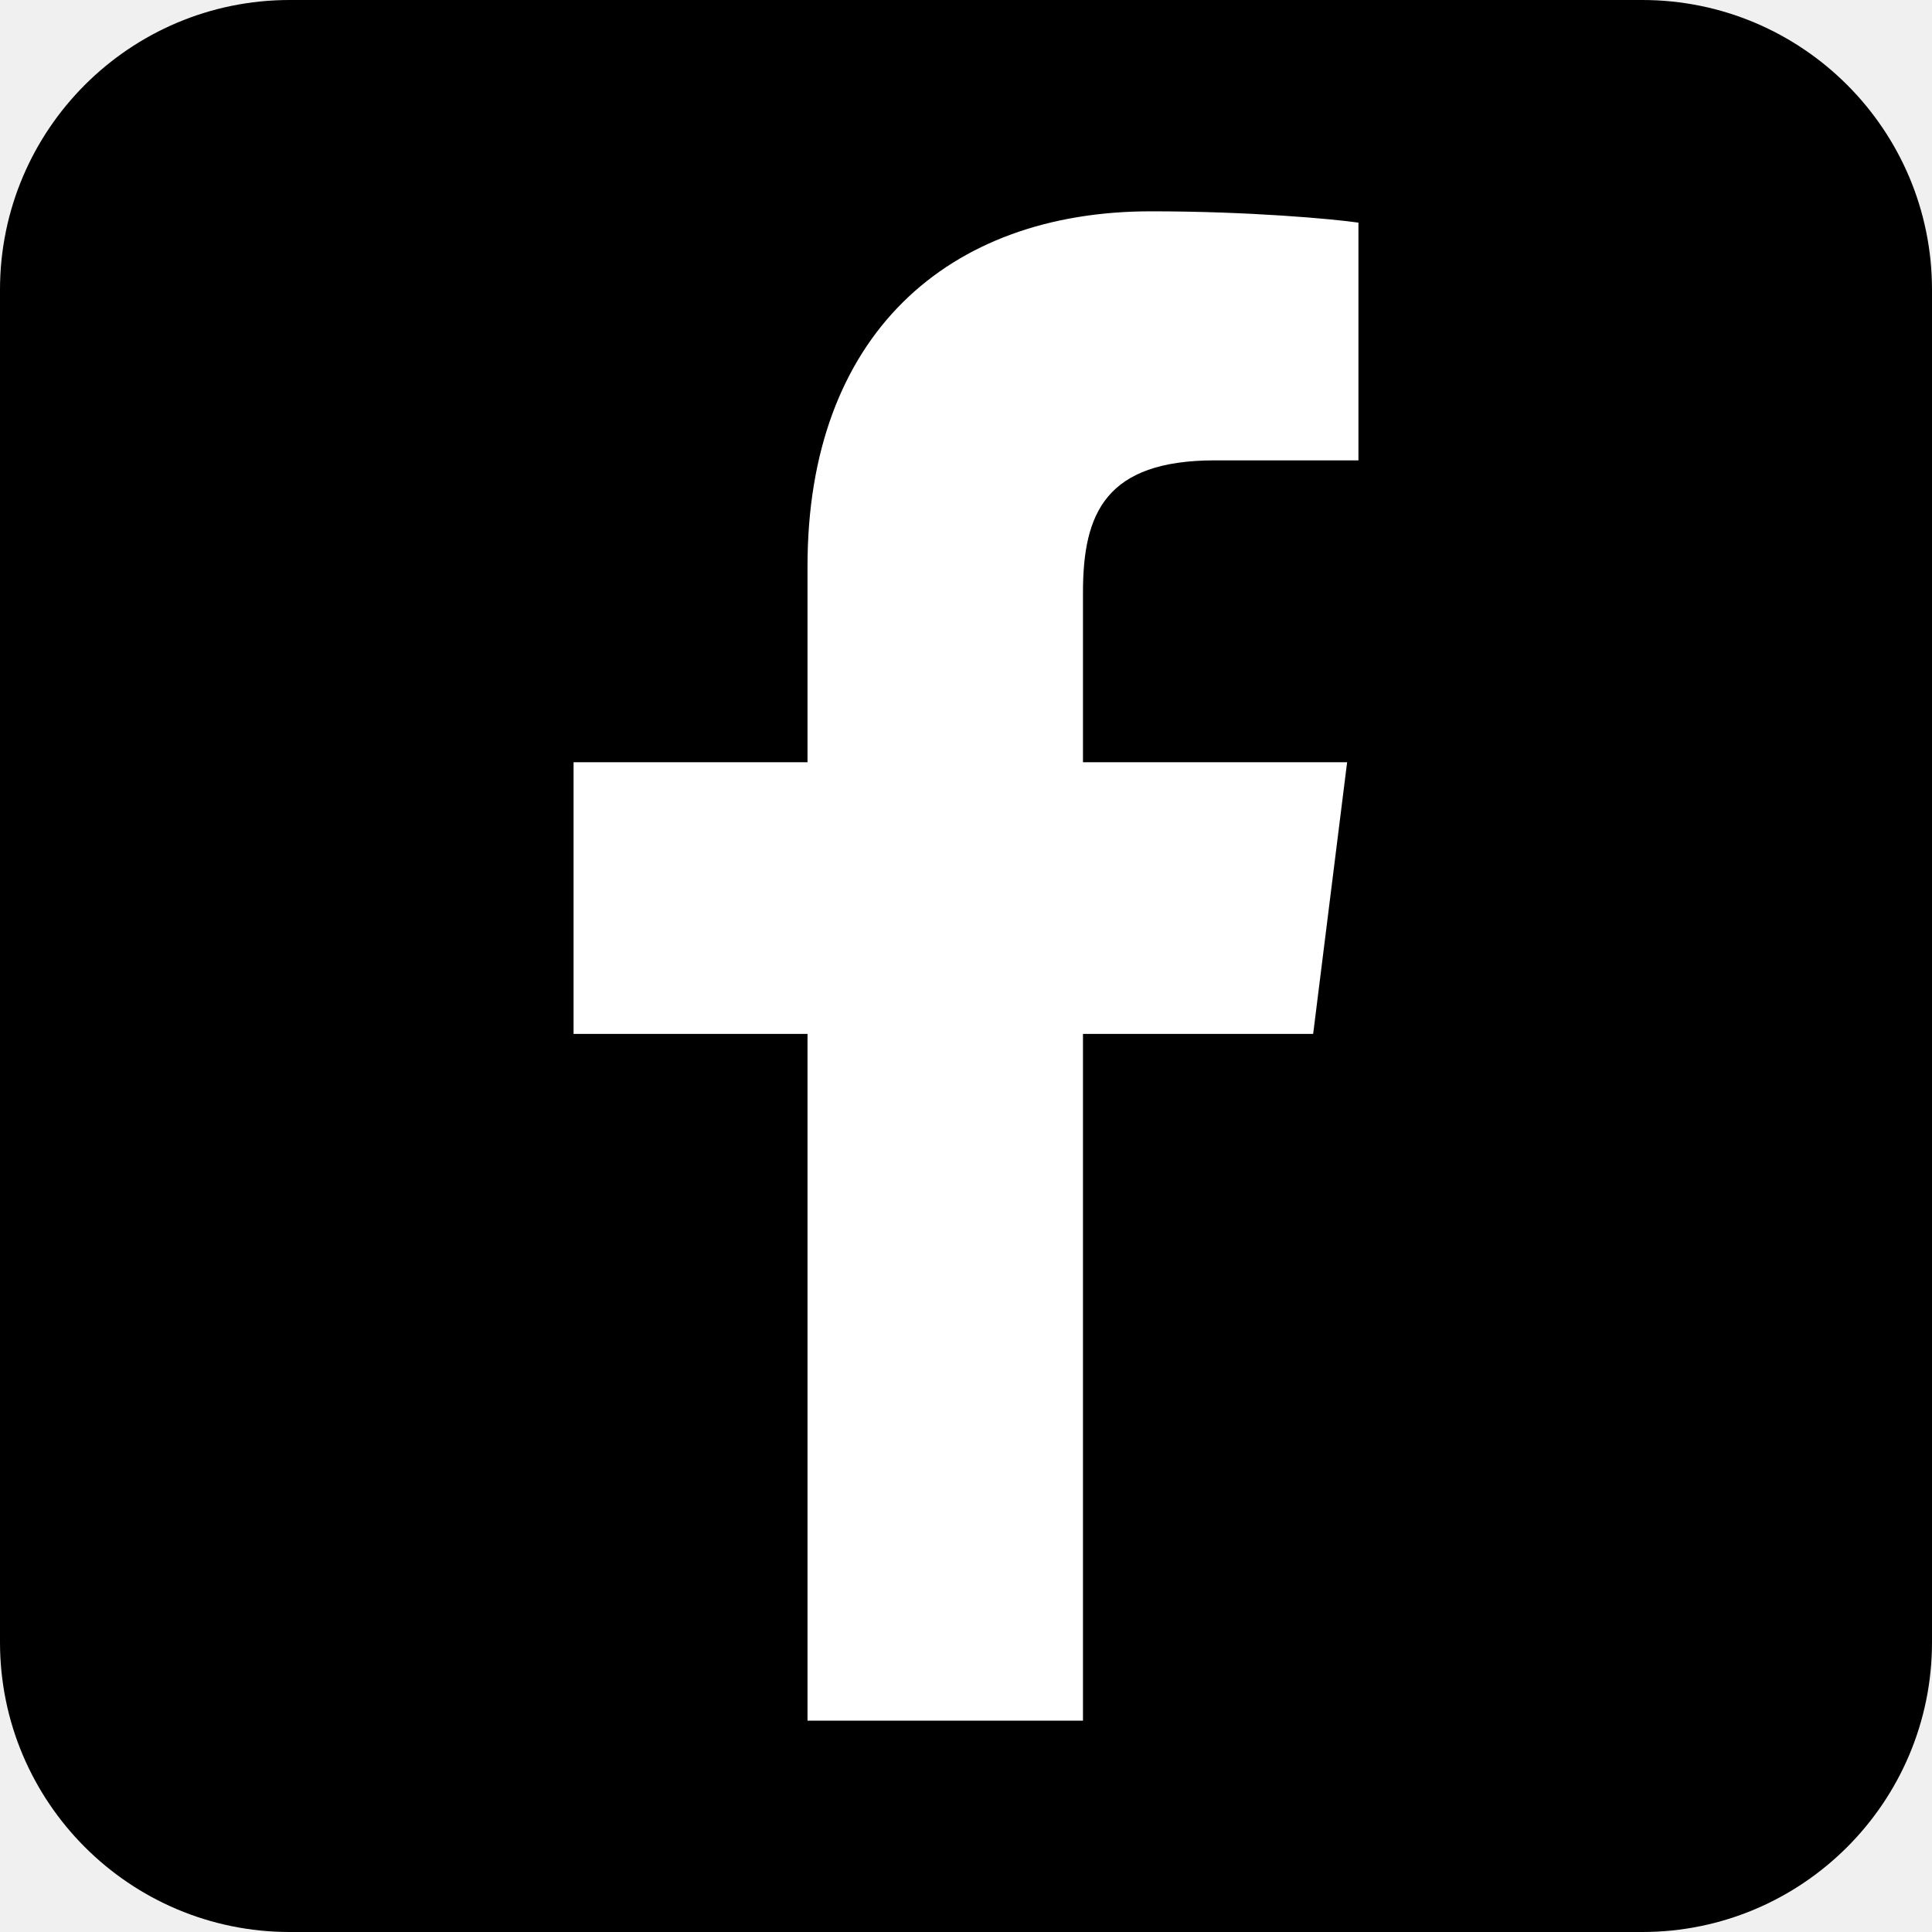
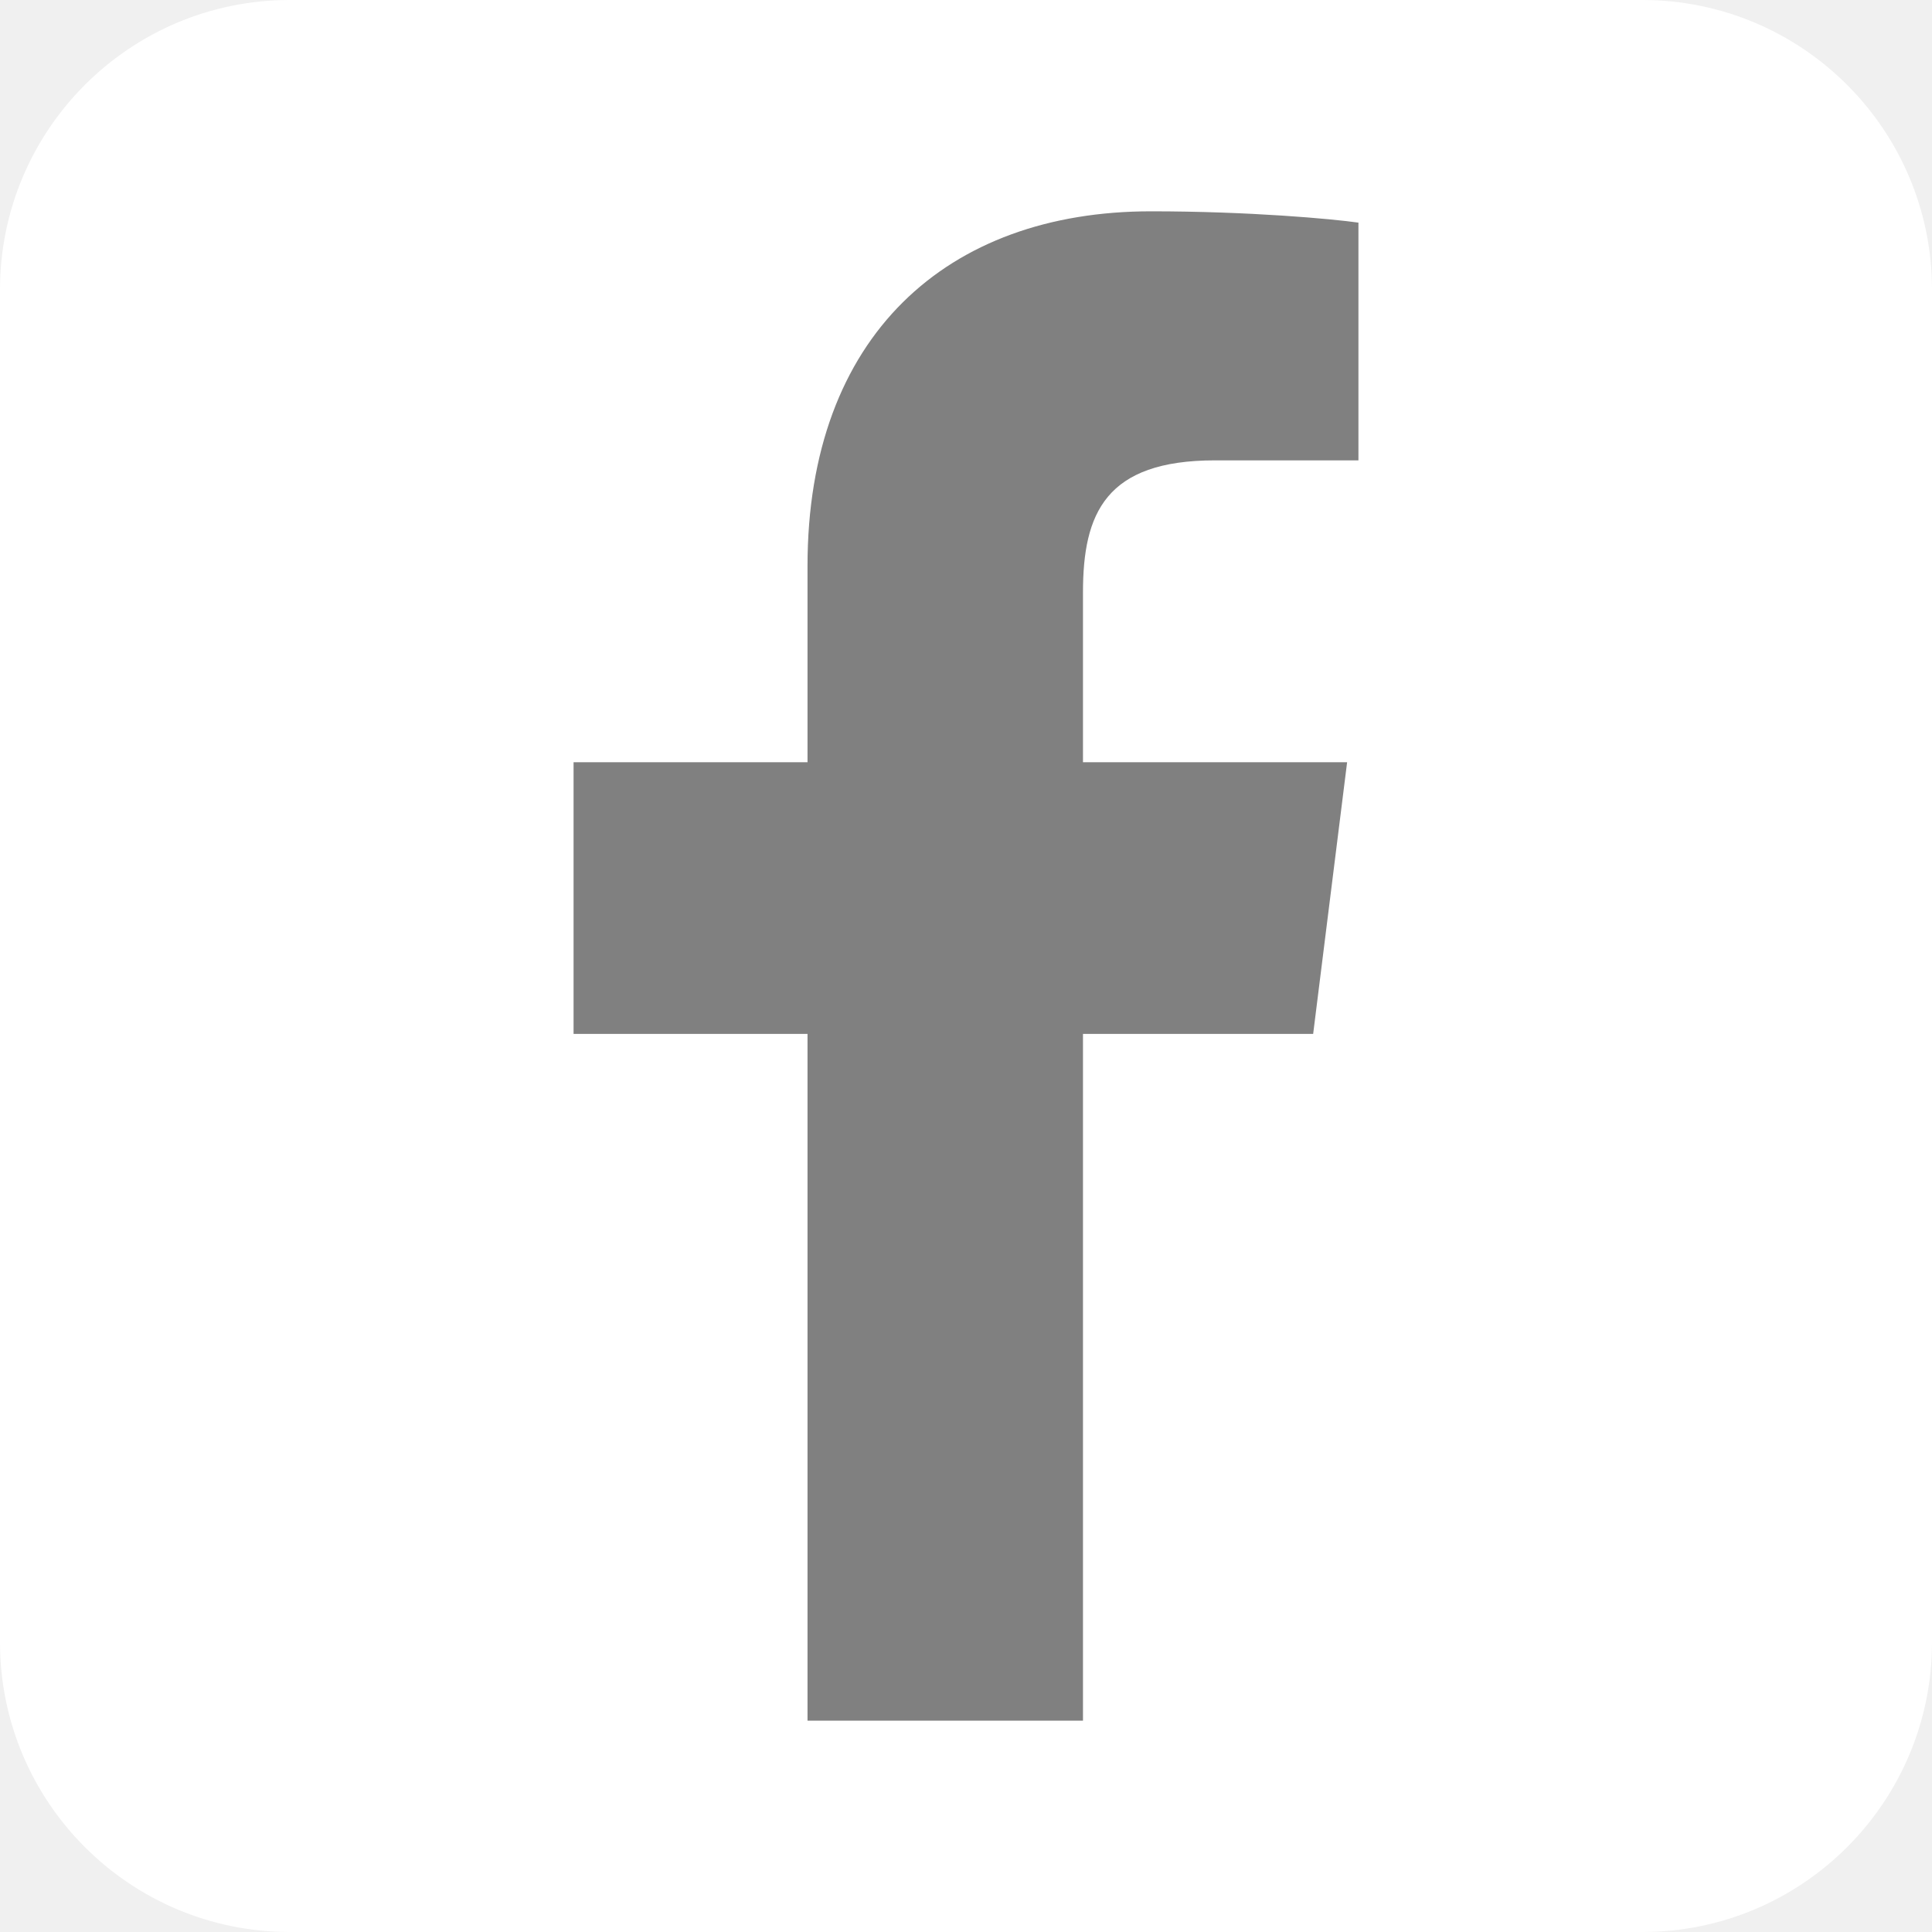
<svg xmlns="http://www.w3.org/2000/svg" viewBox="0 0 512 512">
-   <rect fill="#000" height="512" rx="15%" width="512" />
-   <path d="m287 456v-182h61l9-72h-70v-45c0-21 6-35 35-35h38v-63c-7-1-29-3-55-3-54 0-91 33-91 94v52h-62v72h62v182z" fill="#fff" />
+   <rect fill="#fff" height="512" rx="15%" width="512" />
+   <path d="m287 456v-182h61l9-72h-70v-45c0-21 6-35 35-35h38v-63c-7-1-29-3-55-3-54 0-91 33-91 94v52h-62v72h62v182z" fill="grey" />
</svg>
